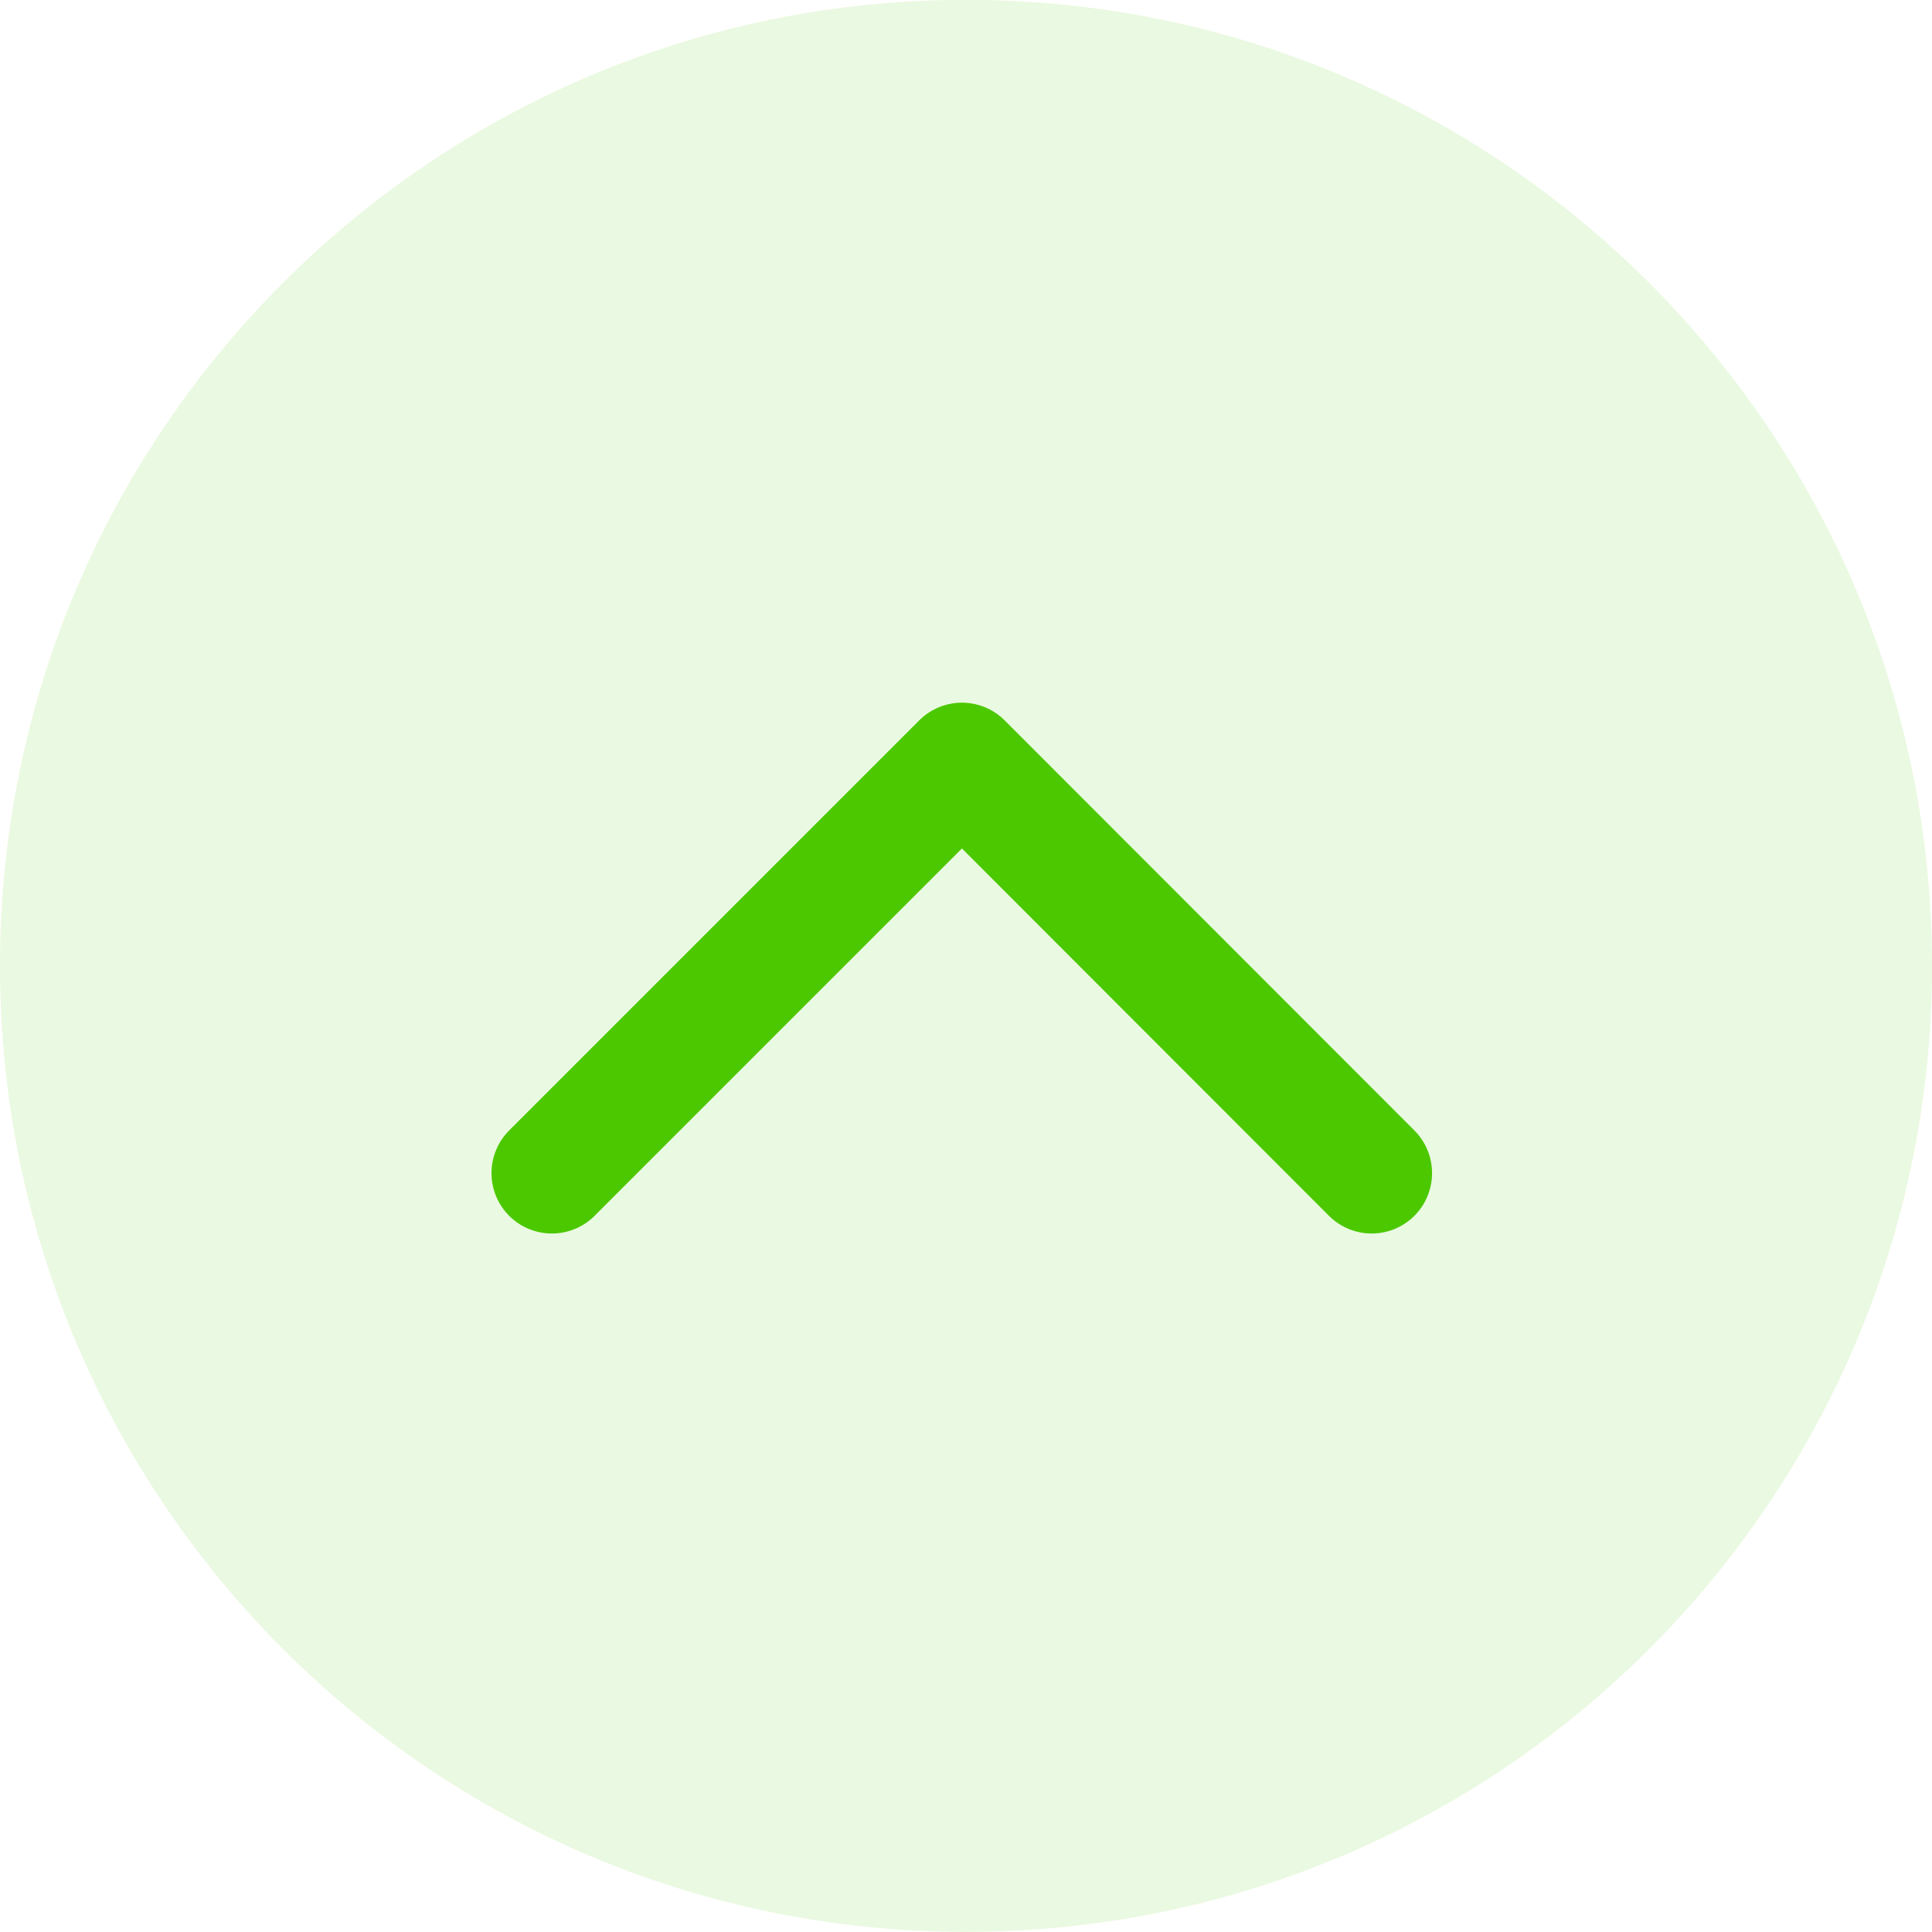
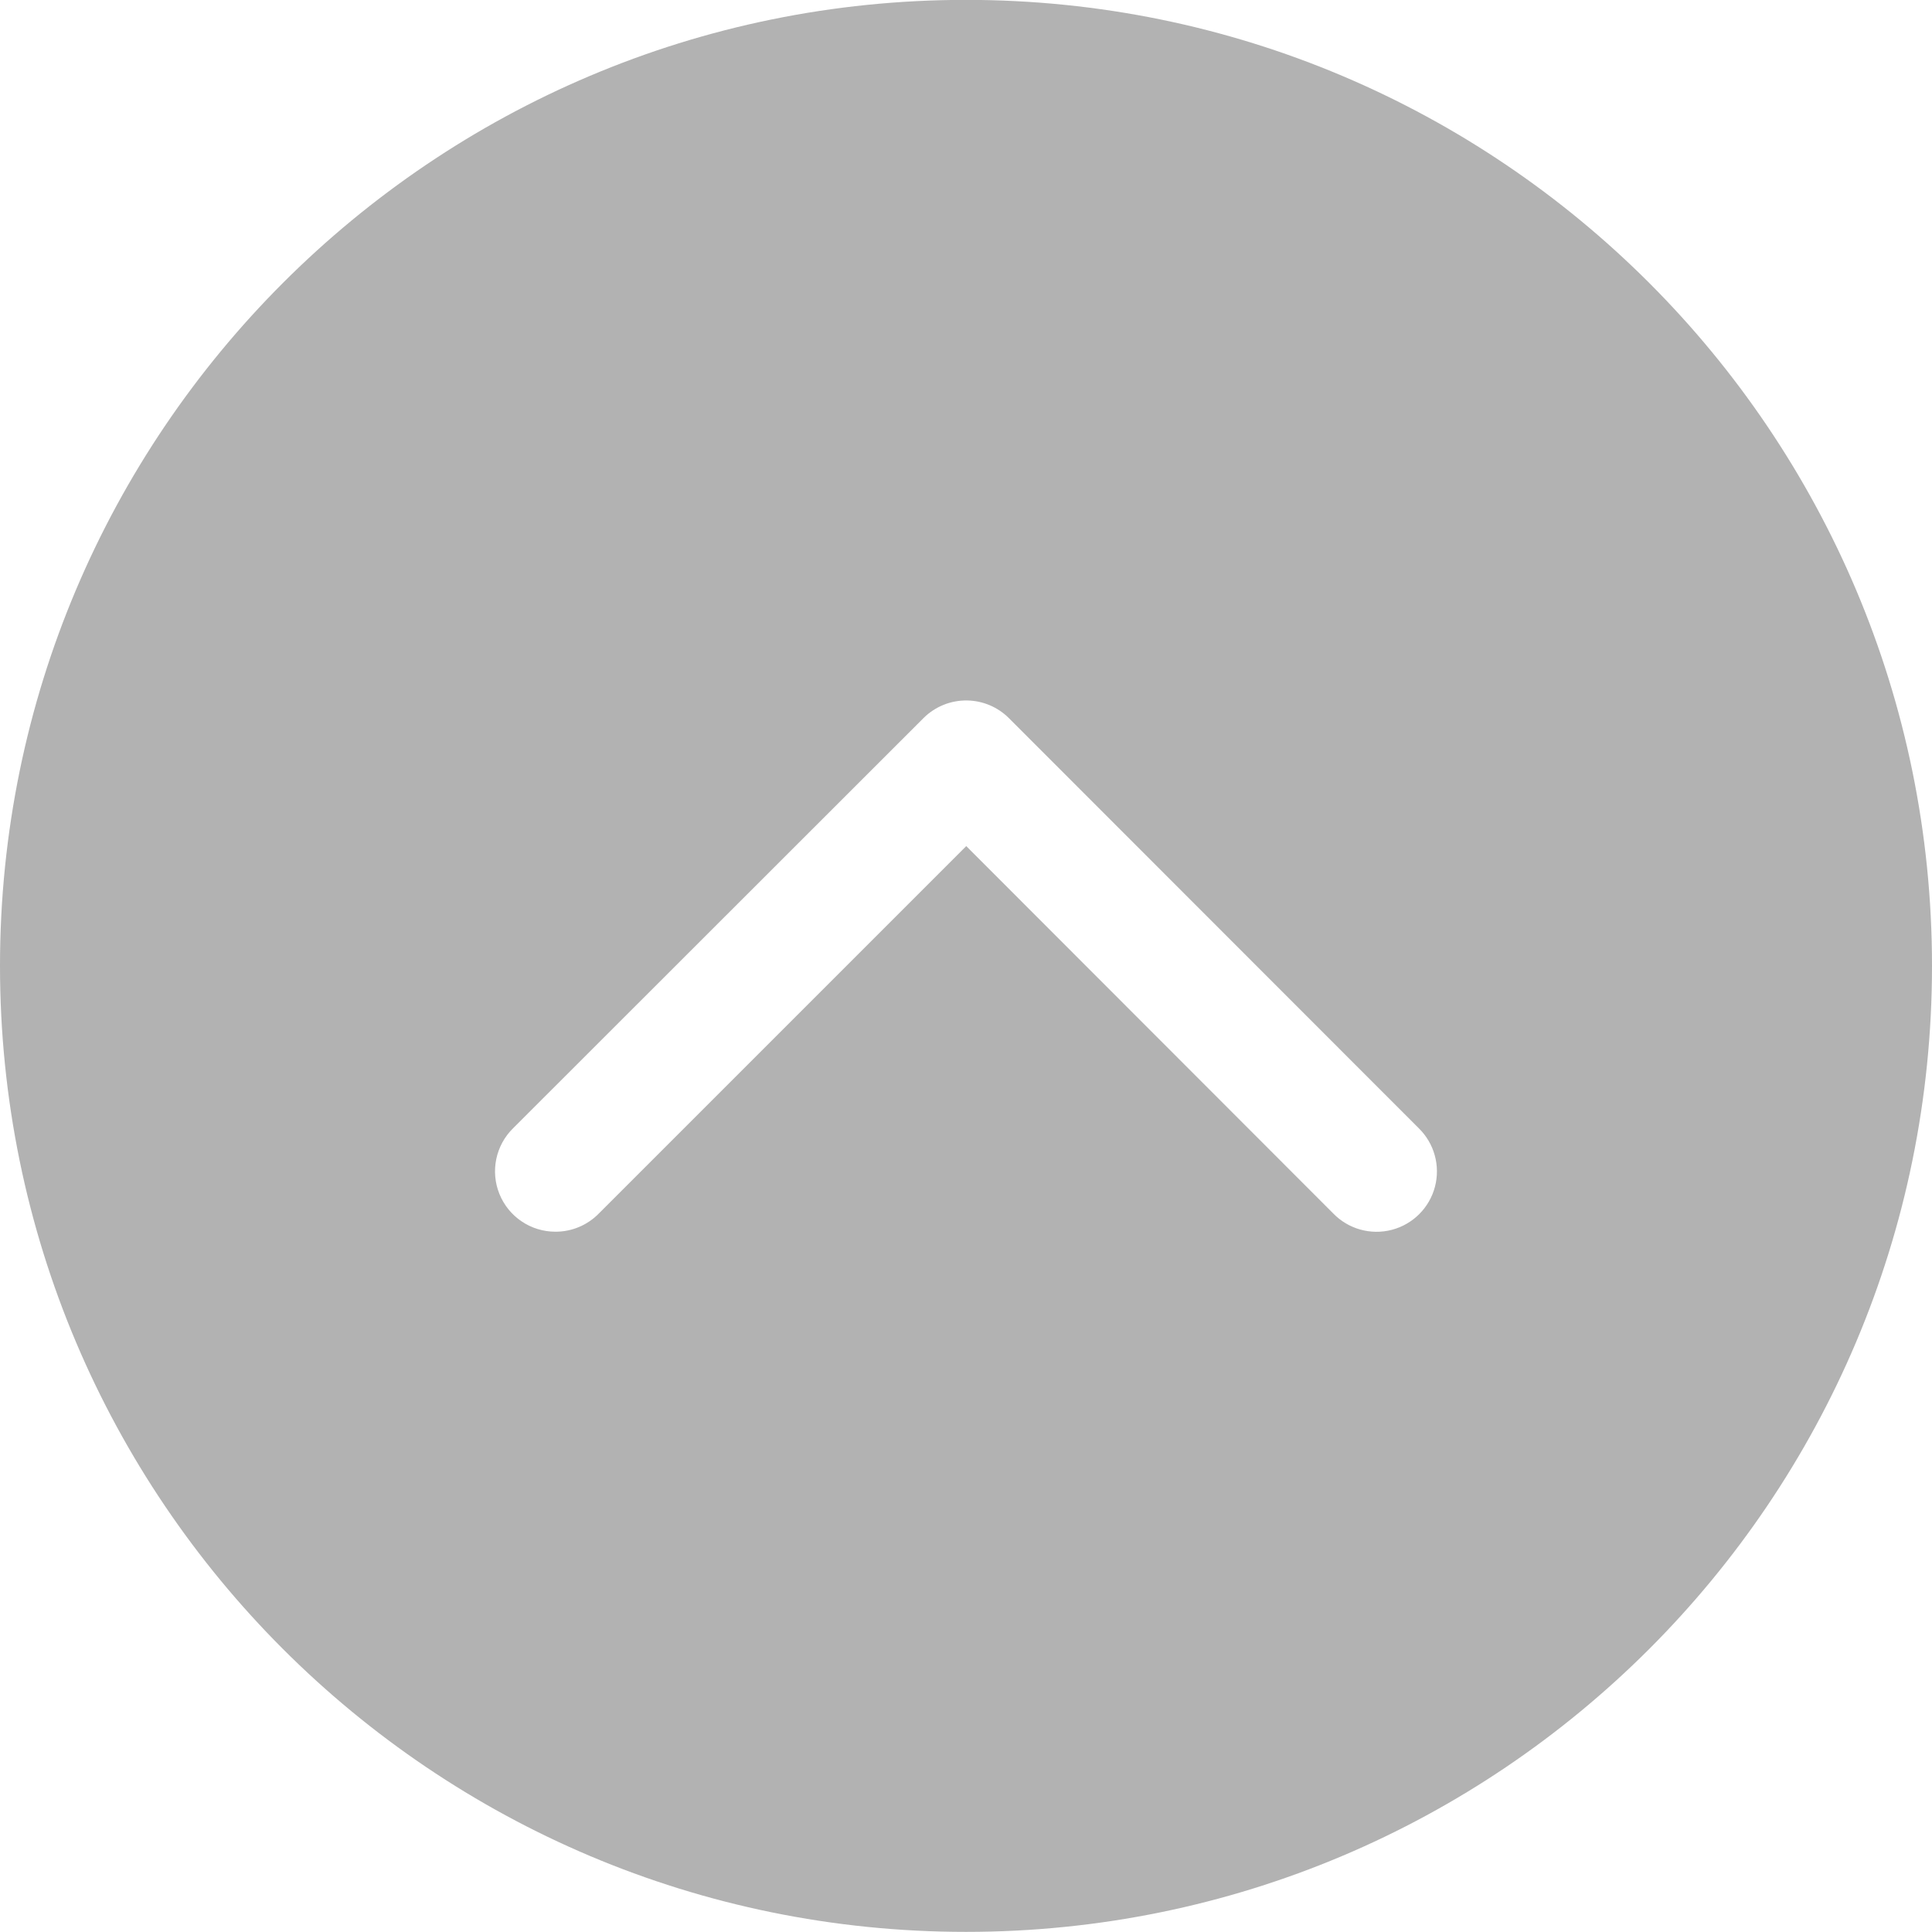
<svg xmlns="http://www.w3.org/2000/svg" id="svg2" version="1.1" width="32" height="32" xml:space="preserve">
  <defs id="defs6" />
  <g id="g10" transform="matrix(1.25,0,0,-1.25,0,32)">
    <g id="g12" transform="matrix(1.142959,0,0,1.142959,0,-2.8591839e-4)">
-       <path d="M 22.398,11.201 C 22.398,5.013 17.387,0.002 11.199,0.002 5.016,0.002 0,5.013 0,11.201 0,17.384 5.016,22.4 11.199,22.4 c 6.188,0 11.199,-5.016 11.199,-11.199 z" style="fill:#eaf9e1;fill-opacity:1;fill-rule:evenodd;stroke:none" id="path14" />
-       <g id="g16" transform="translate(0,22.4)">
-         <path d="m 6.398,-13.602 4.754,4.754 4.75,-4.754" style="fill:none;stroke:#4bc800;stroke-width:1.4;stroke-linecap:round;stroke-linejoin:round;stroke-miterlimit:4;stroke-opacity:1;stroke-dasharray:none" id="path18" />
-       </g>
+       <path style="fill:#b2b2b2;fill-opacity:1;fill-rule:evenodd;stroke:none;stroke-width:1.429" d="m 16,-0.002 c -8.834,0 -16,7.166 -16,16 0,8.841 7.166,16 16,16 8.841,0 16,-7.159 16,-16 C 32,7.164 24.841,-0.002 16,-0.002 Z M 16.02,11.602 a 1,1 0 0 1 0.689,0.291 l 6.787,6.791 a 1,1 0 1 1 -1.416,1.412 l -6.076,-6.082 -6.086,6.086 a 1,1 0 0 1 -0.719,0.301 1,1 0 0 1 -0.697,-1.717 l 6.795,-6.791 a 1,1 0 0 1 0.723,-0.291 z" transform="matrix(0.6999375,0,0,-0.6999375,0,22.39825)" id="path14" />
    </g>
  </g>
</svg>
